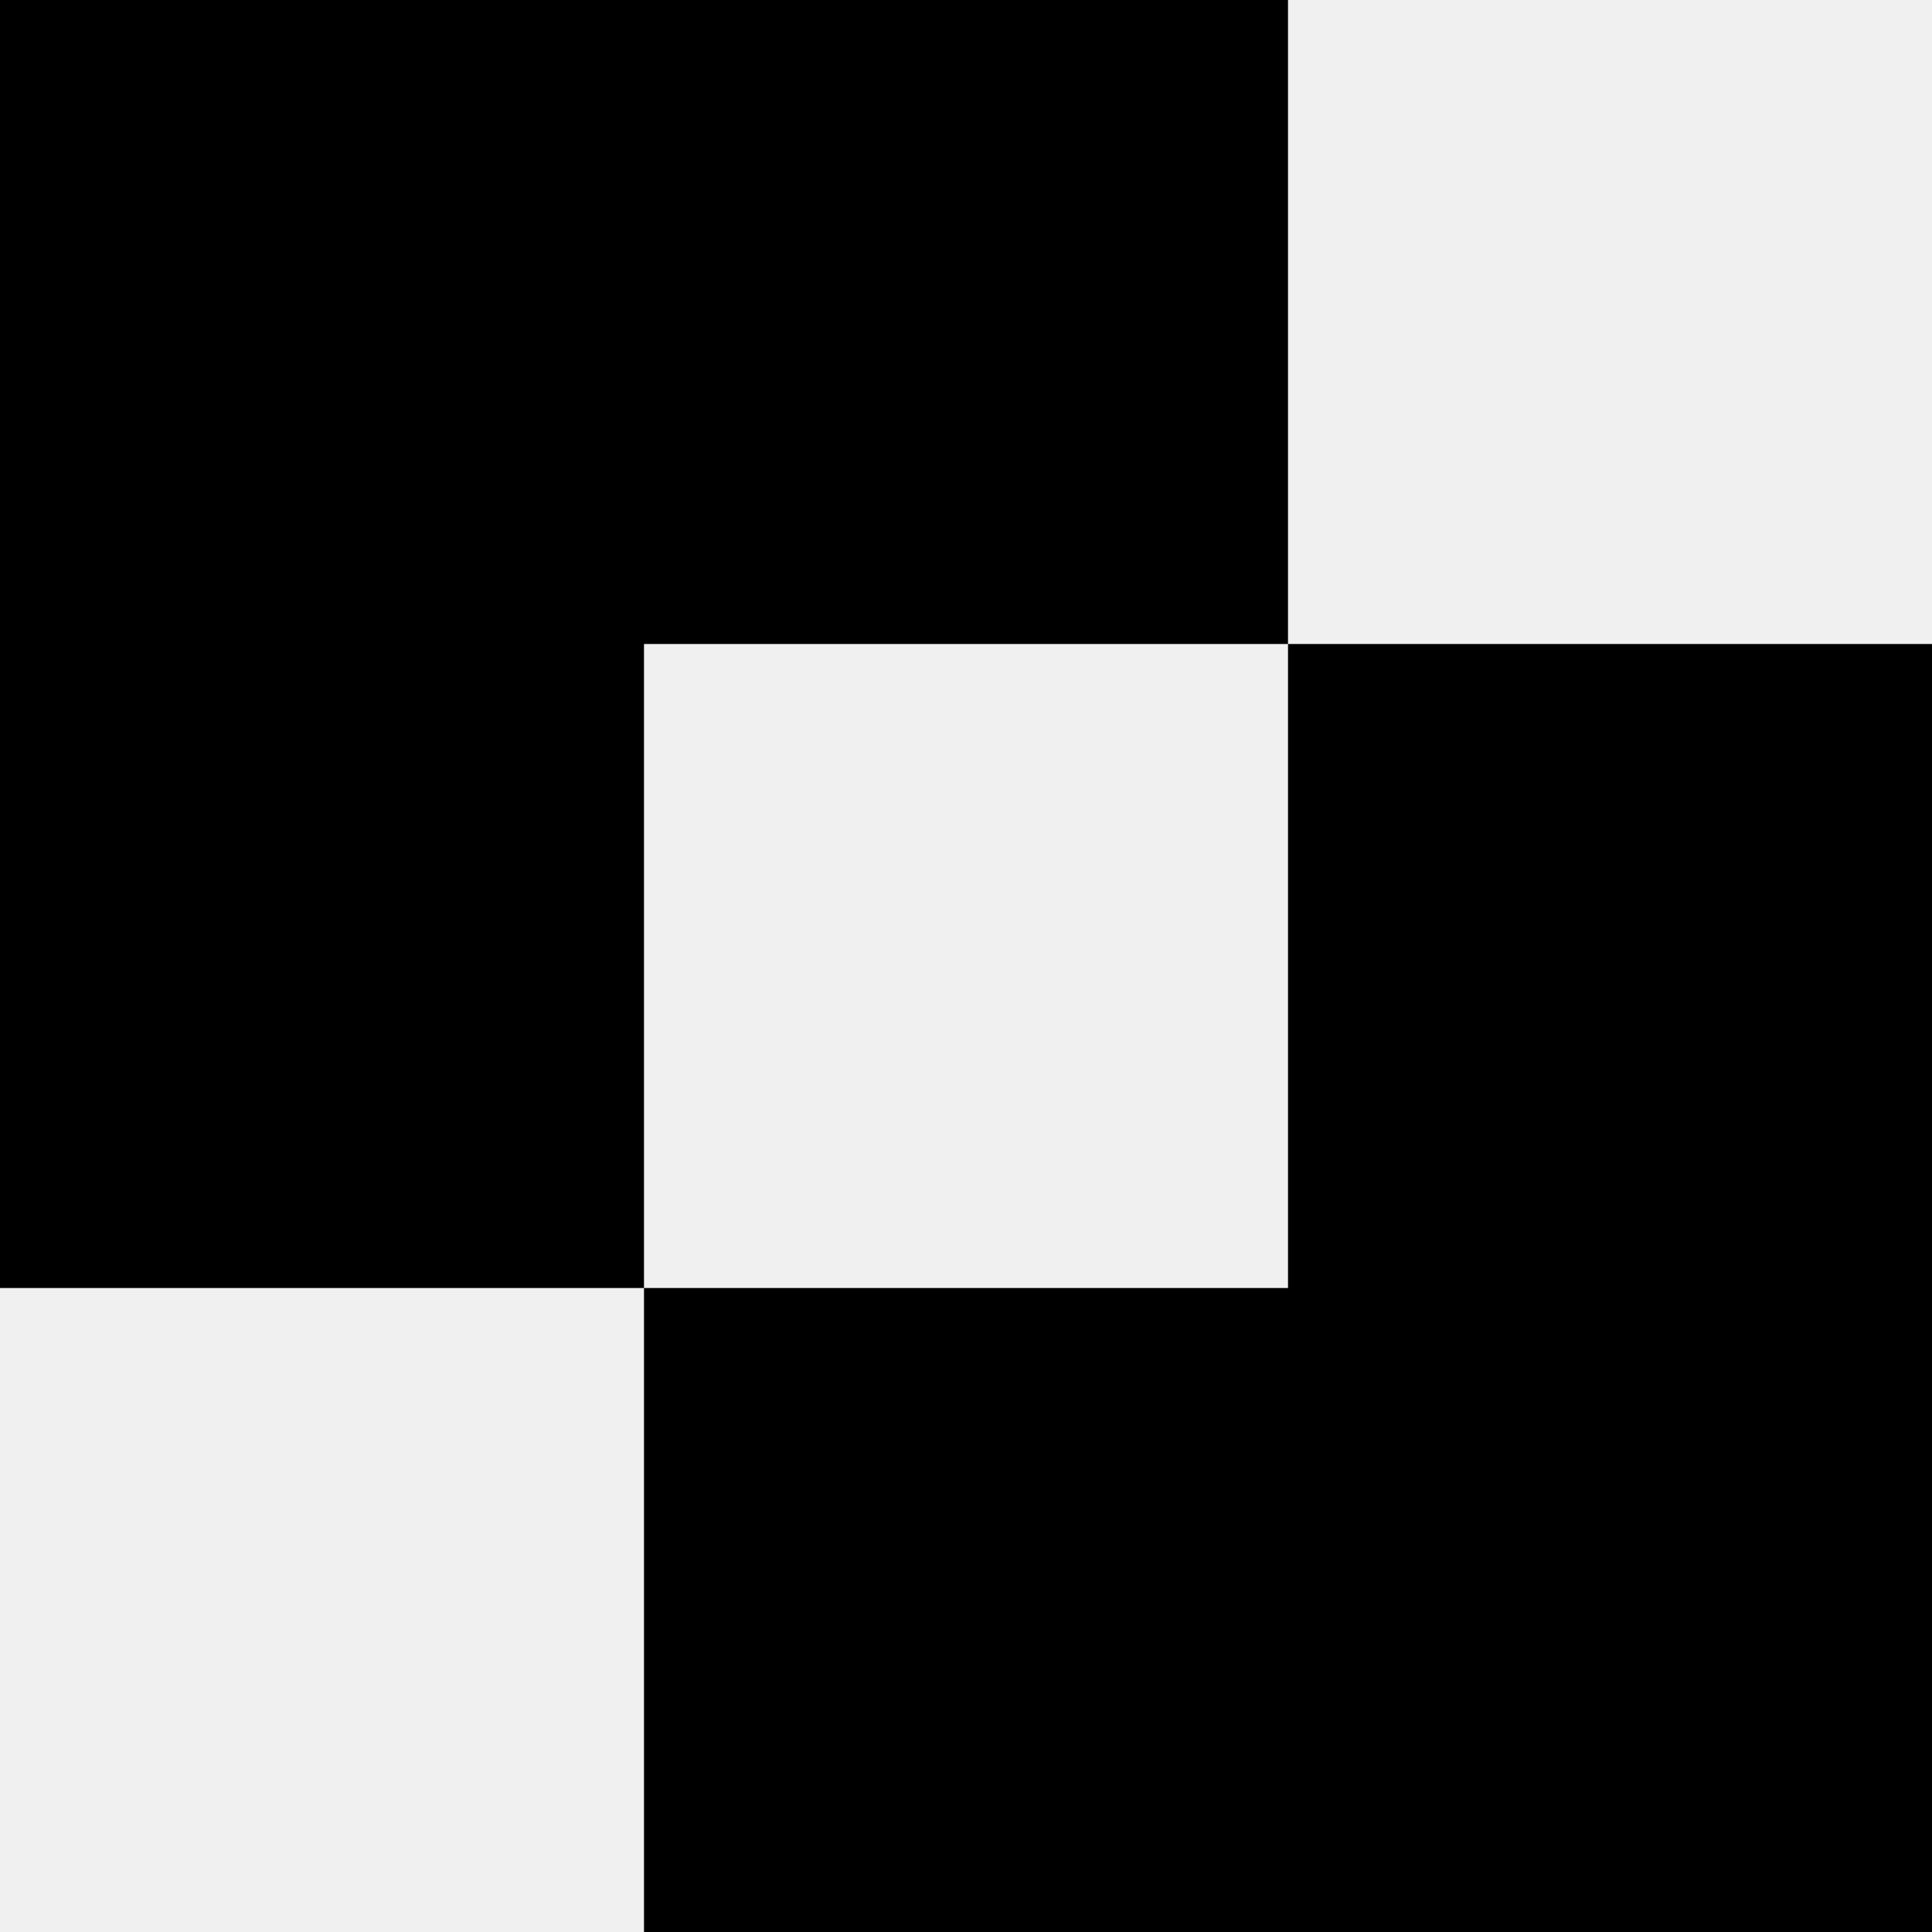
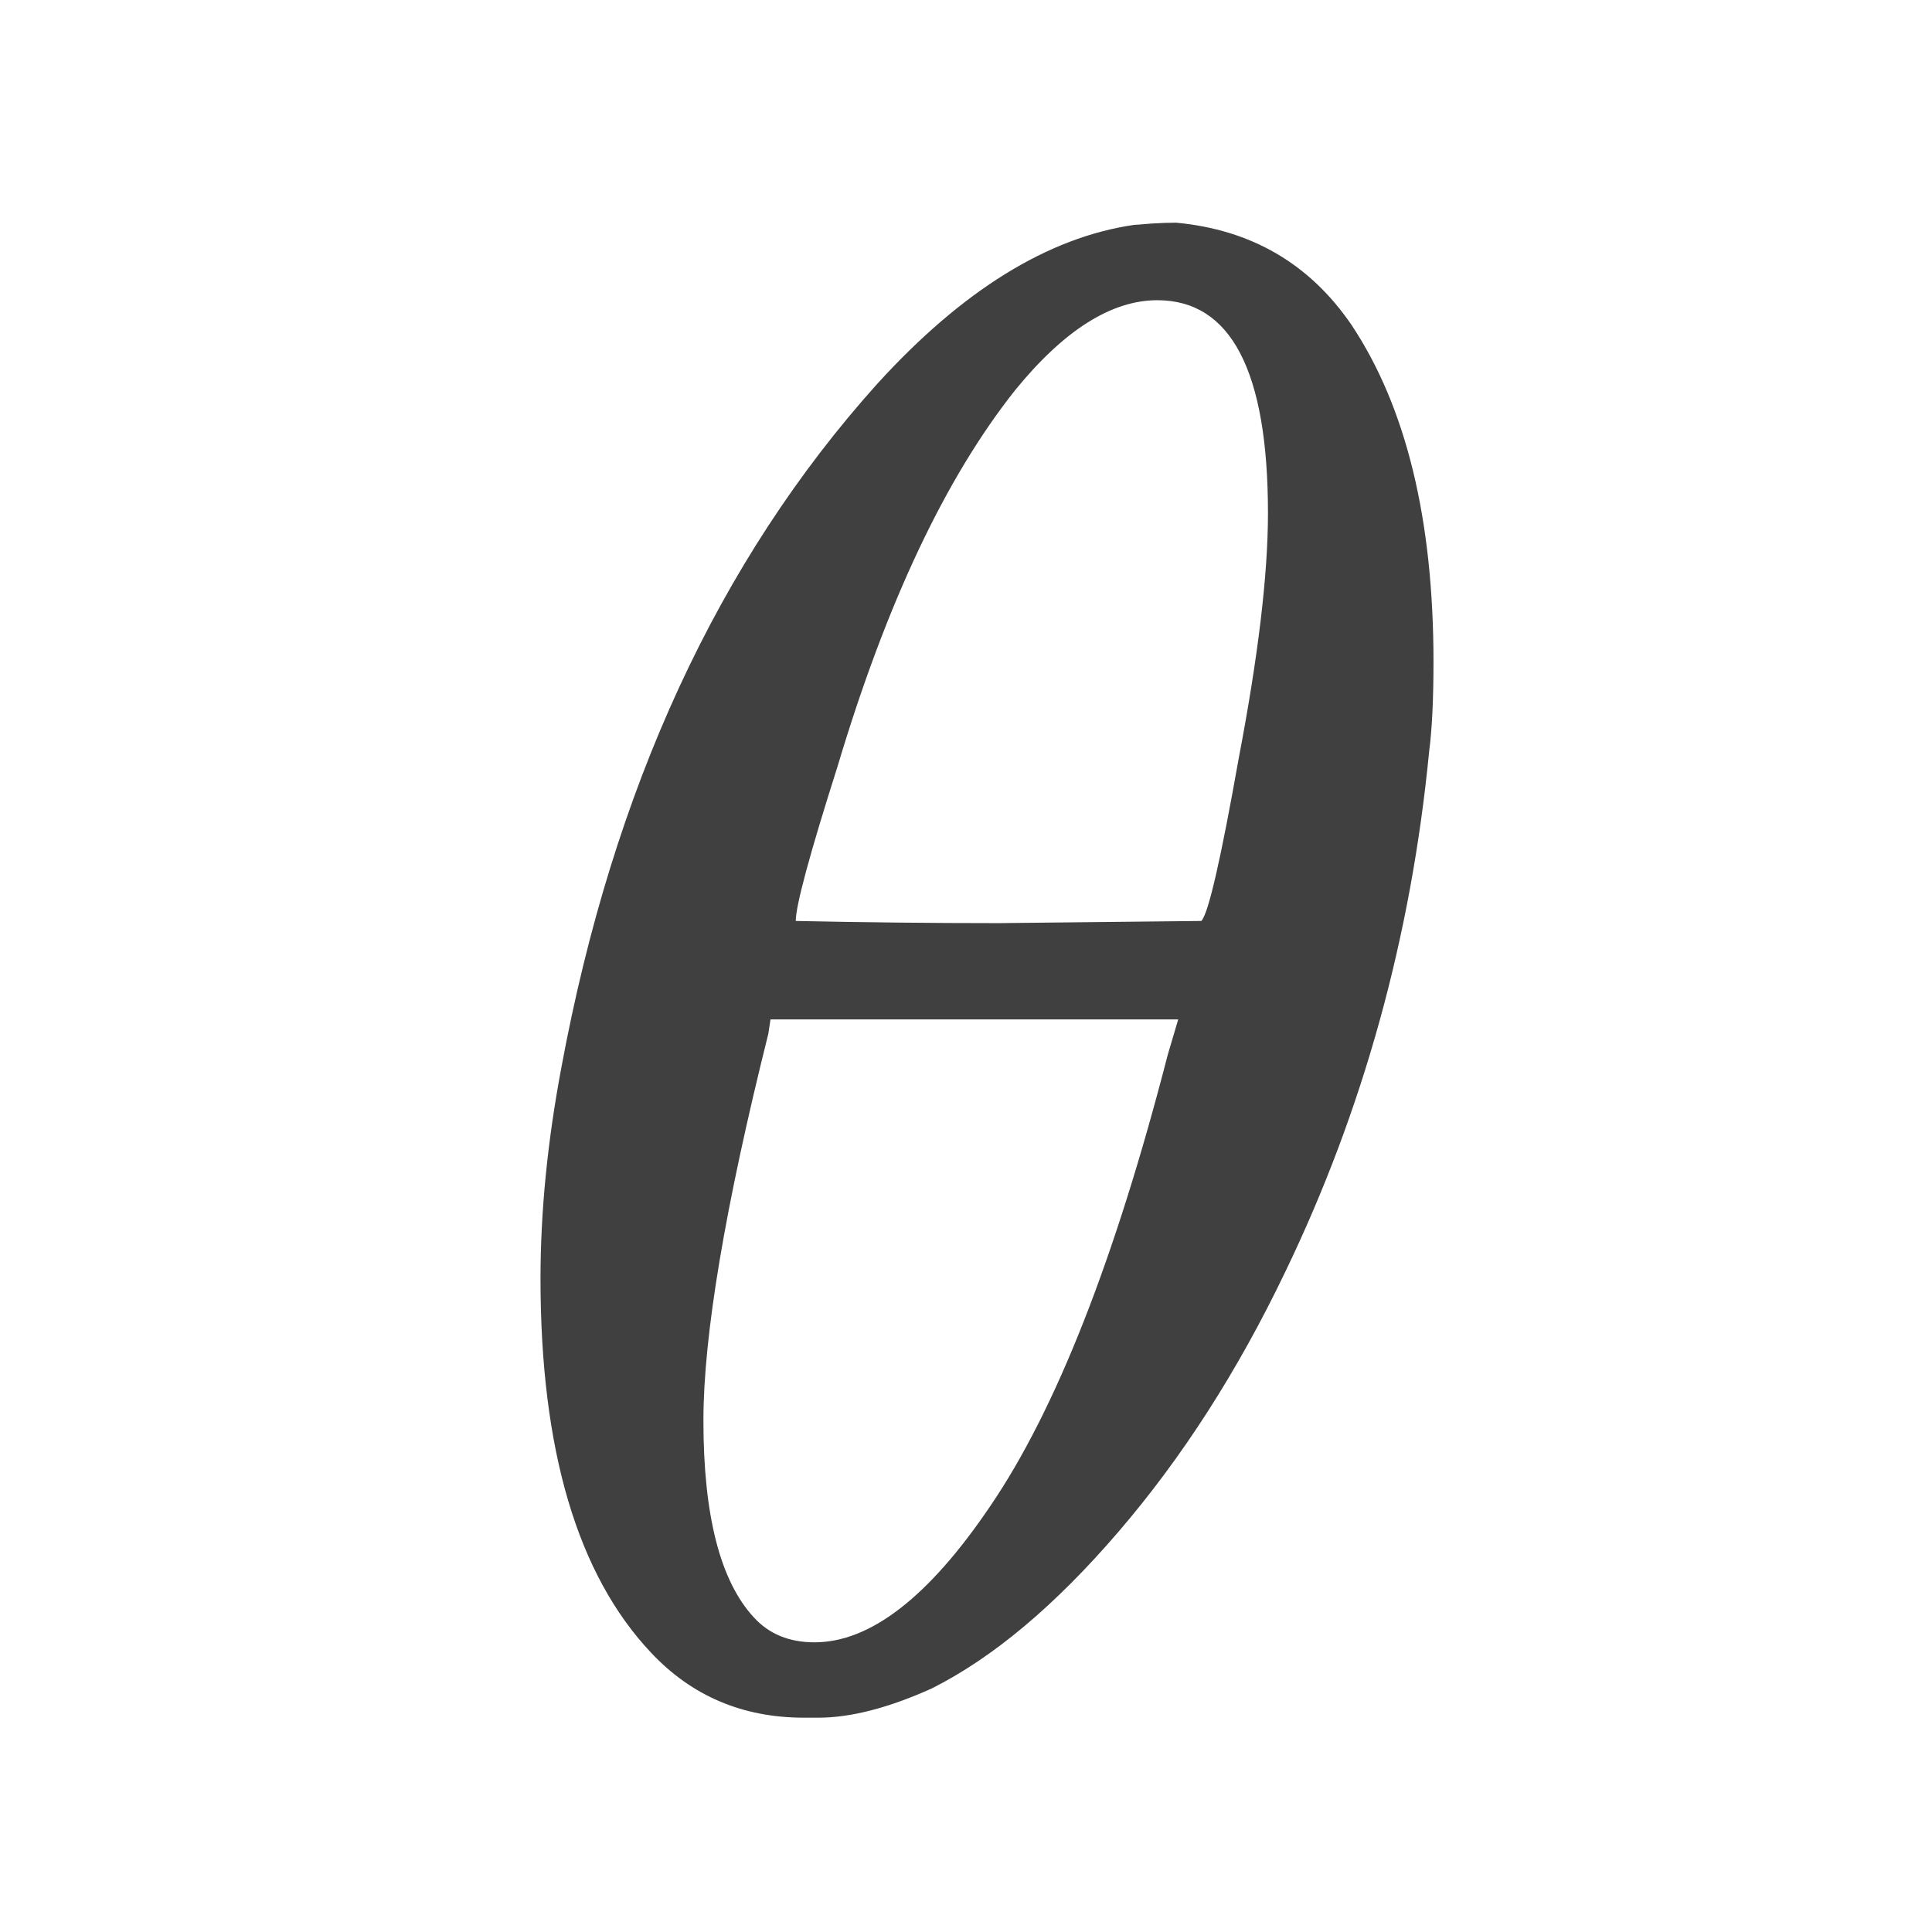
- <svg xmlns="http://www.w3.org/2000/svg" width="154" height="154" viewBox="0 0 154 154" fill="none">
-   <path d="M154 154H51.333V102.667H102.667V51.333H154V154ZM102.667 51.333H51.333V102.667H0V0H102.667V51.333Z" fill="black" />
+ <svg xmlns="http://www.w3.org/2000/svg" viewBox="25.344 25.728 44.352 44.352" version="1.1" style="max-height: 500px" width="44.352" height="44.352">
+   <rect fill="#FFFFFF" height="96" width="96" y="0" x="0" />
+   <g transform="translate(36.072, 64.68)">
+     <path fill="#404040" d="M15.31-33.79L15.31-33.79Q15.36-33.79 15.7-33.82 16.03-33.84 16.27-33.84L16.27-33.84Q18.86-33.6 20.3-31.49L20.3-31.49Q22.18-28.66 22.18-23.76L22.18-23.76Q22.18-22.46 22.08-21.7L22.08-21.7Q21.46-15.31 18.77-9.74L18.77-9.74Q17.14-6.34 14.95-3.79 12.77-1.25 10.66-0.19L10.66-0.19Q9.17 0.48 8.06 0.48L8.06 0.48 7.73 0.48Q5.62 0.48 4.22-1.01L4.22-1.01Q1.68-3.7 1.68-9.6L1.68-9.6Q1.68-11.9 2.16-14.45L2.16-14.45Q3.94-24.05 9.41-30.14L9.41-30.14Q12.34-33.36 15.31-33.79ZM18.38-27.17L18.38-27.17Q18.38-32.06 15.84-32.06L15.84-32.06Q14.26-32.06 12.58-30L12.58-30Q10.18-26.98 8.5-21.36L8.5-21.36Q7.54-18.34 7.54-17.81L7.54-17.81Q9.89-17.76 12.19-17.76L12.19-17.76 16.85-17.81Q17.09-18.05 17.71-21.55L17.71-21.55Q18.38-25.06 18.38-27.17ZM16.08-14.74L16.08-14.74 16.32-15.55 6.96-15.55 6.91-15.22Q5.42-9.26 5.42-6.34L5.42-6.34Q5.42-3.07 6.58-1.82L6.58-1.82Q7.1-1.25 7.97-1.25L7.97-1.25Q9.89-1.25 12-4.37L12-4.37Q14.26-7.68 16.08-14.74Z" />
+   </g>
</svg>
